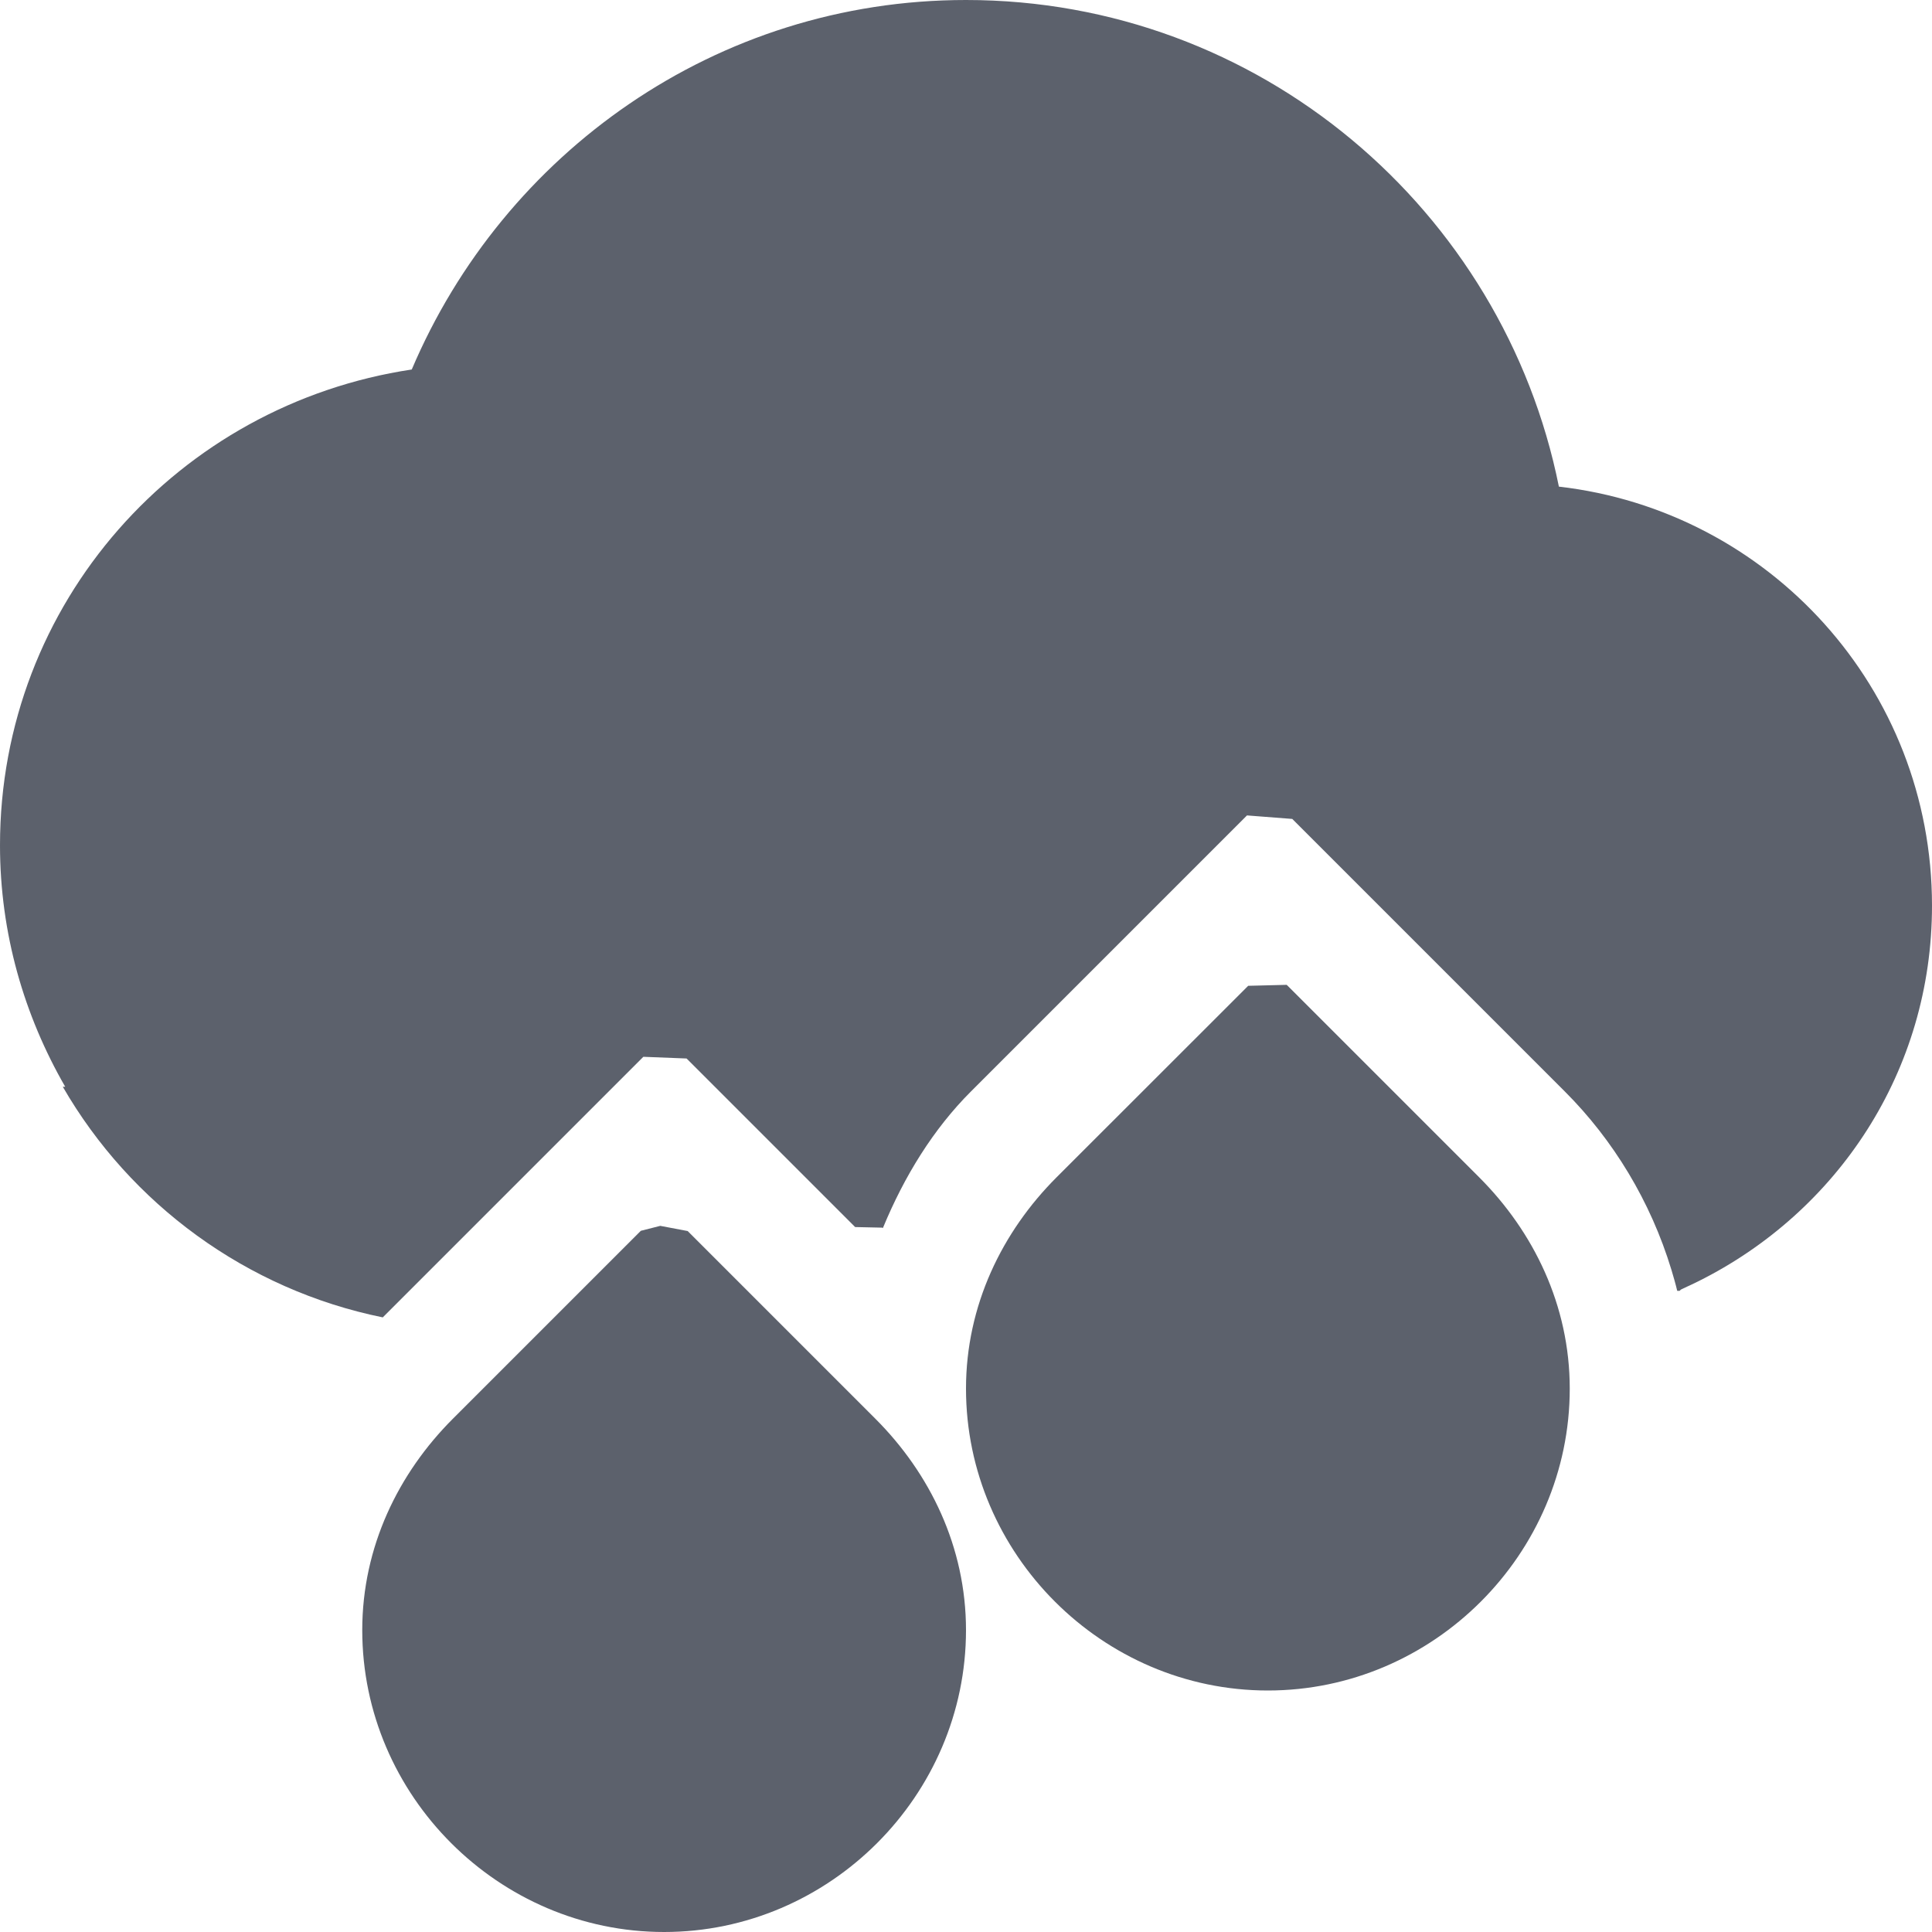
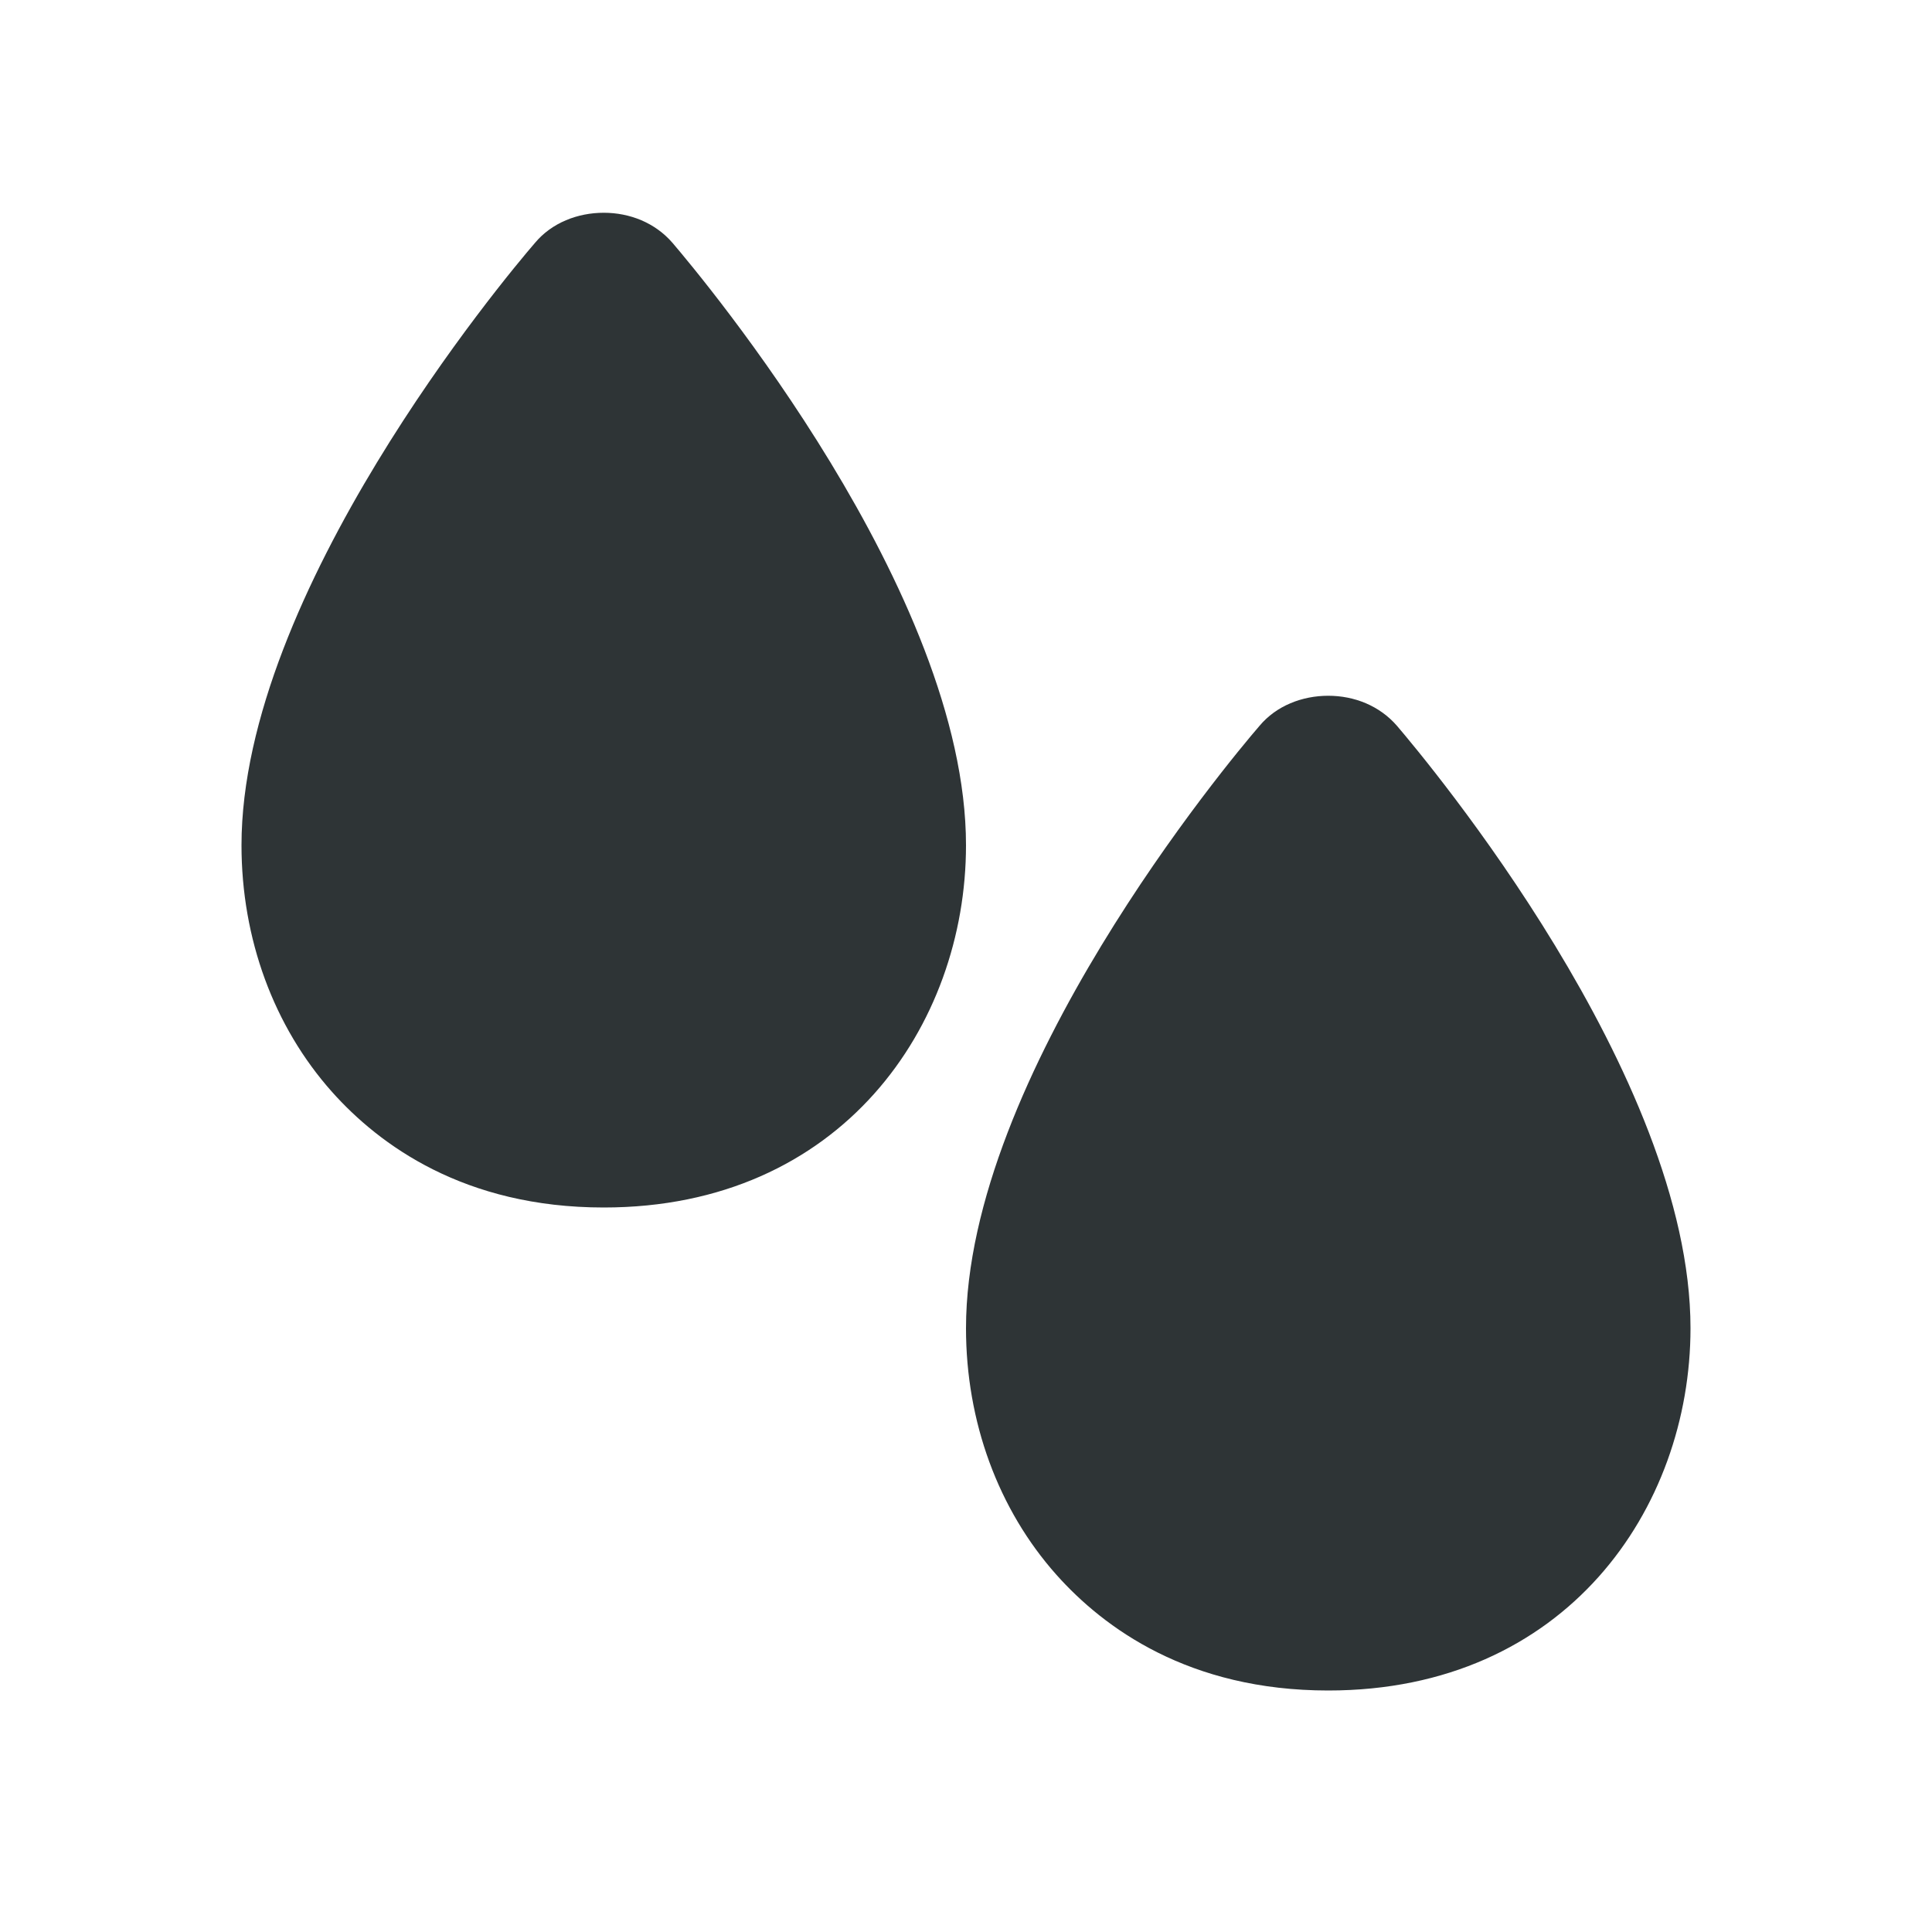
- <svg xmlns="http://www.w3.org/2000/svg" width="16" height="16" version="1.1" id="svg9298">
-   <defs id="defs9302" />
-   <path style="fill:#5c616c" d="M 8,0 C 5.93,0 4.17,1.27 3.41,3.06 1.48,3.35 0,4.99 0,7 0,7.73 0.2,8.41 0.54,9 H 0.52 c 0.56,0.97 1.52,1.68 2.65,1.91 L 5.328,8.752 v 0 l 0.358,0.014 1.396,1.396 0.231,0.005 c -0.107,-0.611 -0.022,0.054 0,0 C 7.489,9.741 7.729,9.351 8.04,9.04 l 2.287,-2.287 v 0 L 10.702,6.782 12.96,9.04 c 0.4,0.4 0.709,0.907 0.882,1.476 0.017,0.057 0.034,0.115 0.048,0.174 h 0.02 v 0 L 13.92,10.68 14.063,10.612 13.94,10.67 c 0.042,-0.019 0.083,-0.038 0.123,-0.058 C 15.216,10.038 16,8.872 16,7.5 16,5.7 14.65,4.23 12.91,4.03 12.45,1.74 10.43,0 8,0 Z" id="path9294" />
-   <path style="fill:#5c616c" d="m 10.656,8.156 -0.319,0.008 L 8.75,9.75 C 8.3,10.2 8,10.81 8,11.5 8,12.87 9.13,14 10.5,14 11.87,14 13,12.87 13,11.5 13,10.81 12.7,10.2 12.25,9.75 Z M 5.468,10.152 5.307,10.193 3.75,11.75 C 3.3,12.2 3,12.81 3,13.5 3,14.87 4.13,16 5.5,16 6.87,16 8,14.87 8,13.5 8,12.81 7.7,12.2 7.25,11.75 L 5.695,10.195 Z" id="path9296" />
+ <svg xmlns="http://www.w3.org/2000/svg" height="16px" viewBox="0 0 16 16" width="16px">
+   <path d="m 5 1.762 c -0.215 0 -0.43 0.082 -0.57 0.25 c -0.25 0.289 -2.43 2.898 -2.43 4.988 c 0 0.773 0.266 1.5 0.75 2.043 c 0.391 0.438 1.094 0.957 2.25 0.957 c 1.969 0 3 -1.508 3 -3 c 0 -2.094 -2.184 -4.699 -2.43 -4.988 c -0.145 -0.168 -0.355 -0.25 -0.57 -0.25 z m 6 4 c -0.215 0 -0.43 0.082 -0.57 0.25 c -0.25 0.289 -2.43 2.898 -2.43 4.988 c 0 0.773 0.266 1.5 0.75 2.043 c 0.391 0.438 1.094 0.957 2.25 0.957 c 1.969 0 3 -1.508 3 -3 c 0 -2.094 -2.184 -4.699 -2.43 -4.988 c -0.145 -0.168 -0.355 -0.25 -0.57 -0.25 z m 0 0" fill="#2e3436" />
</svg>
